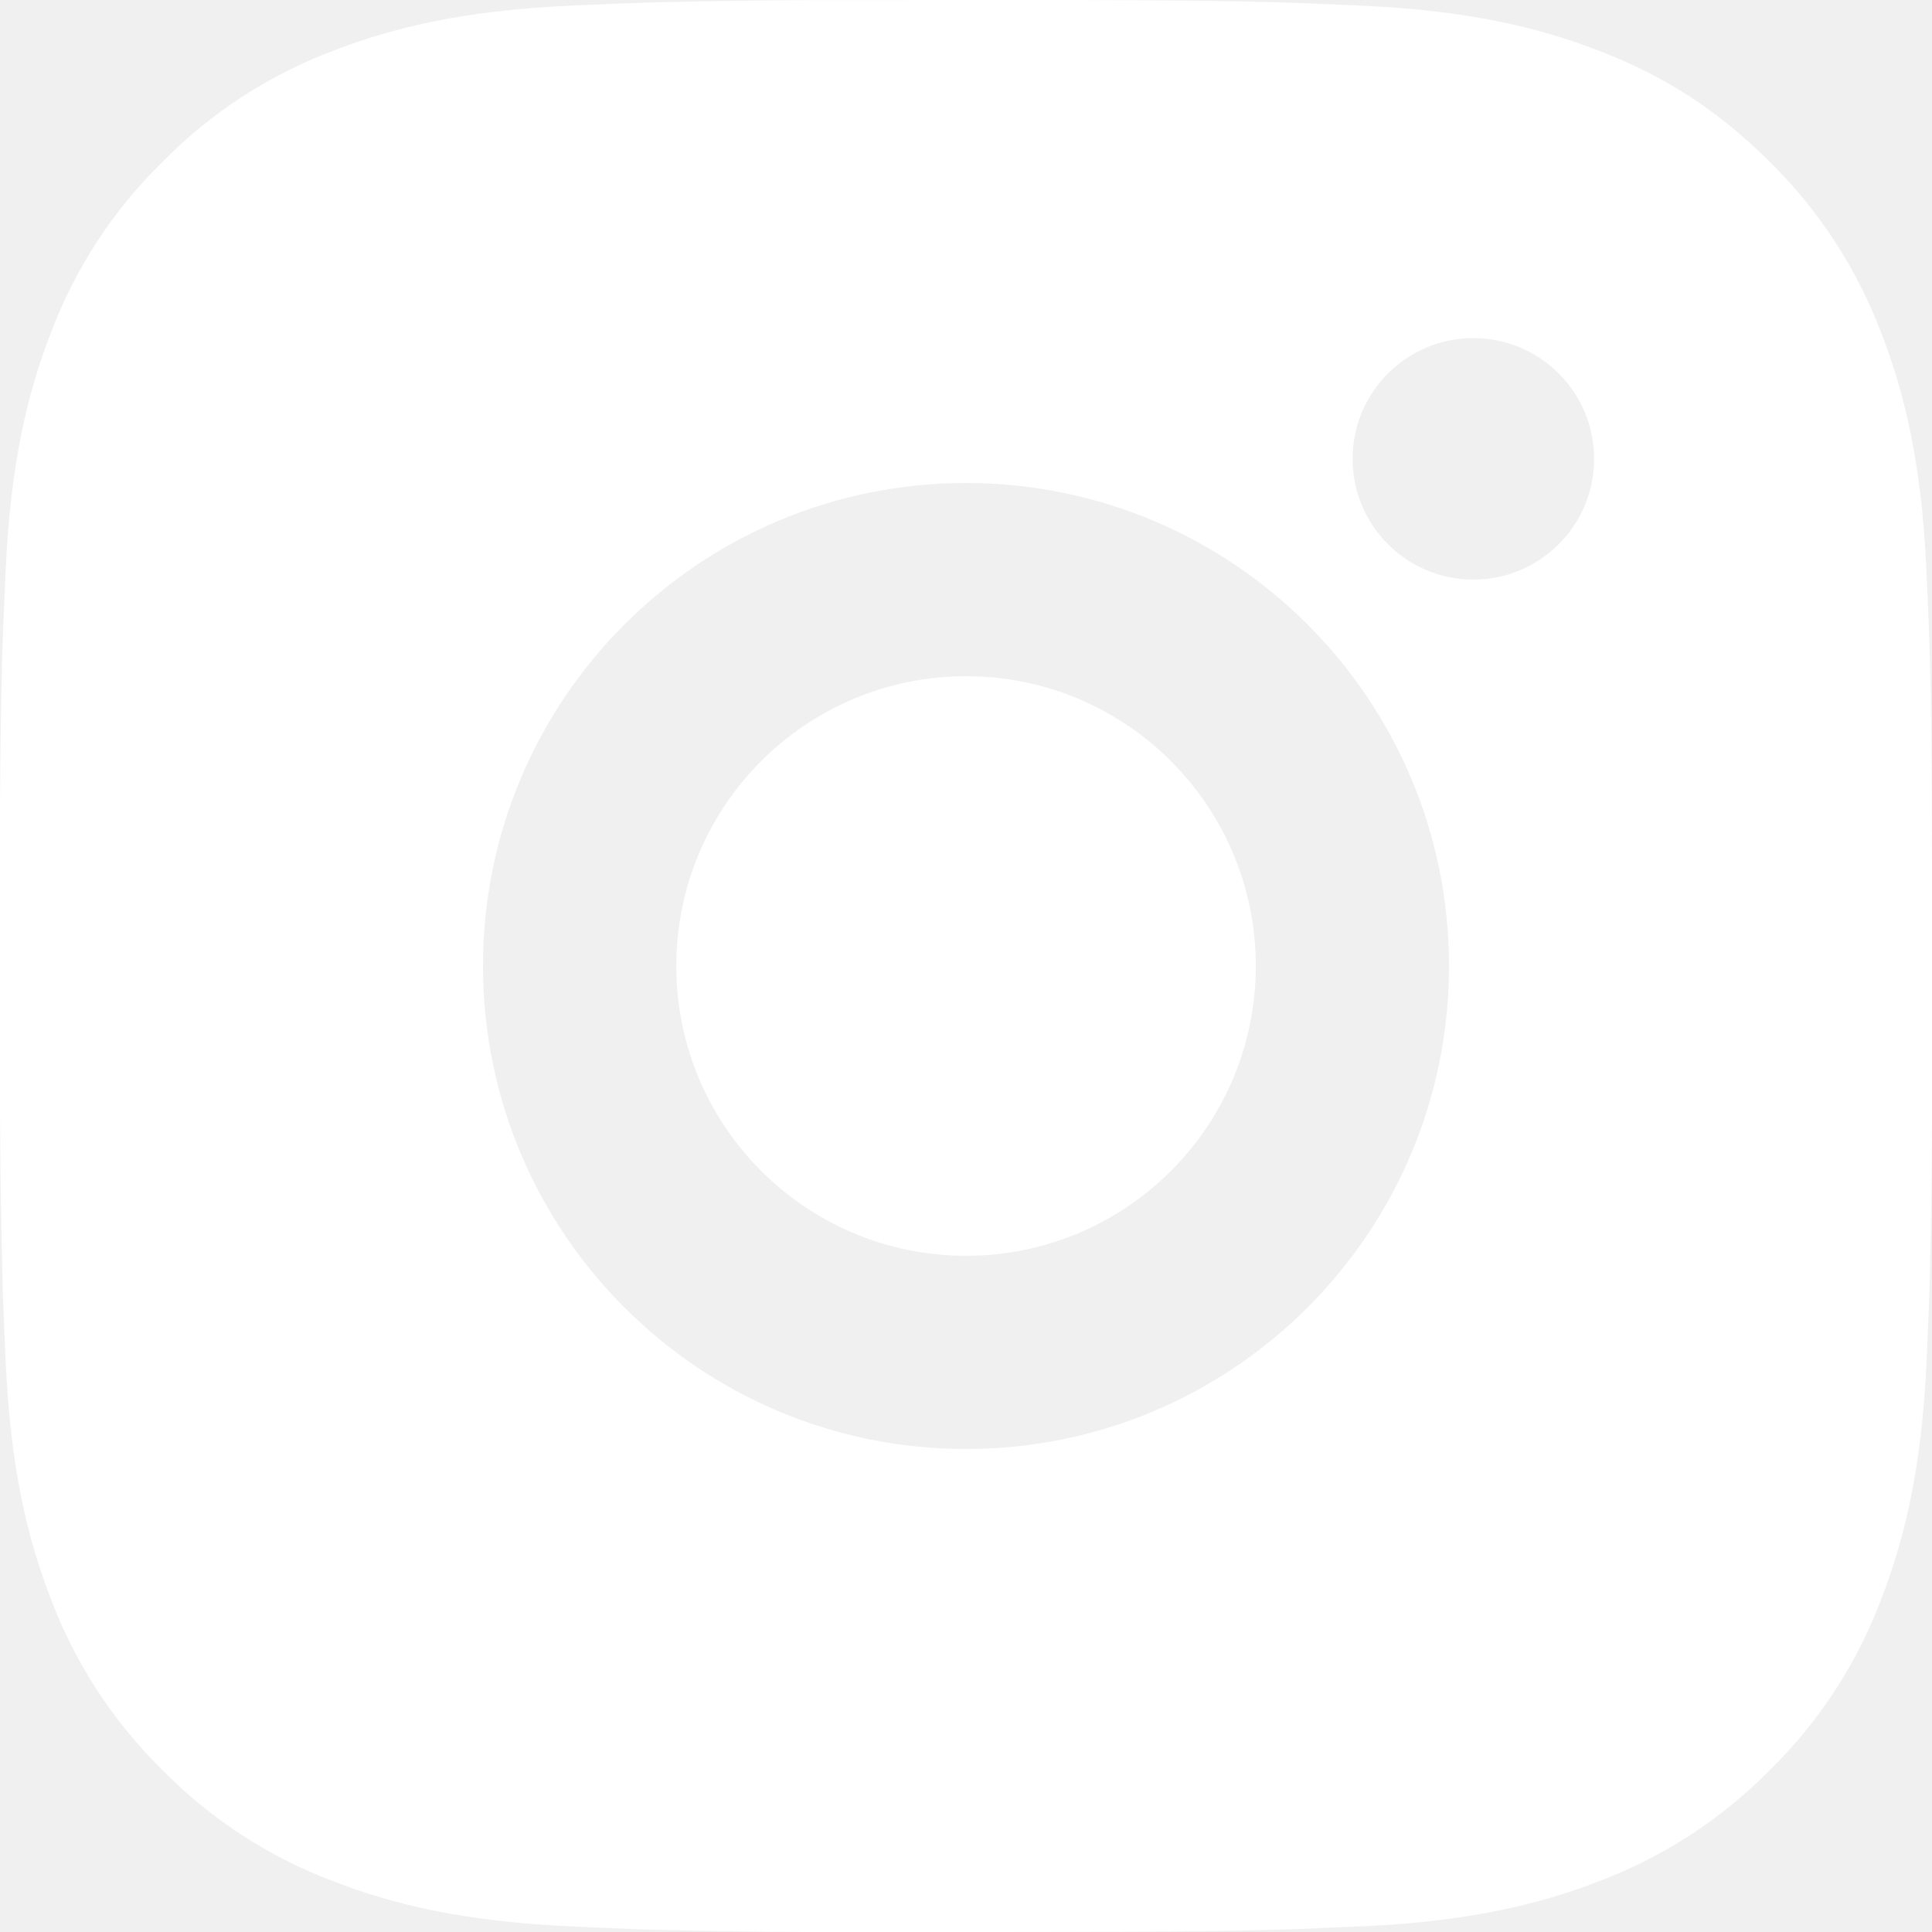
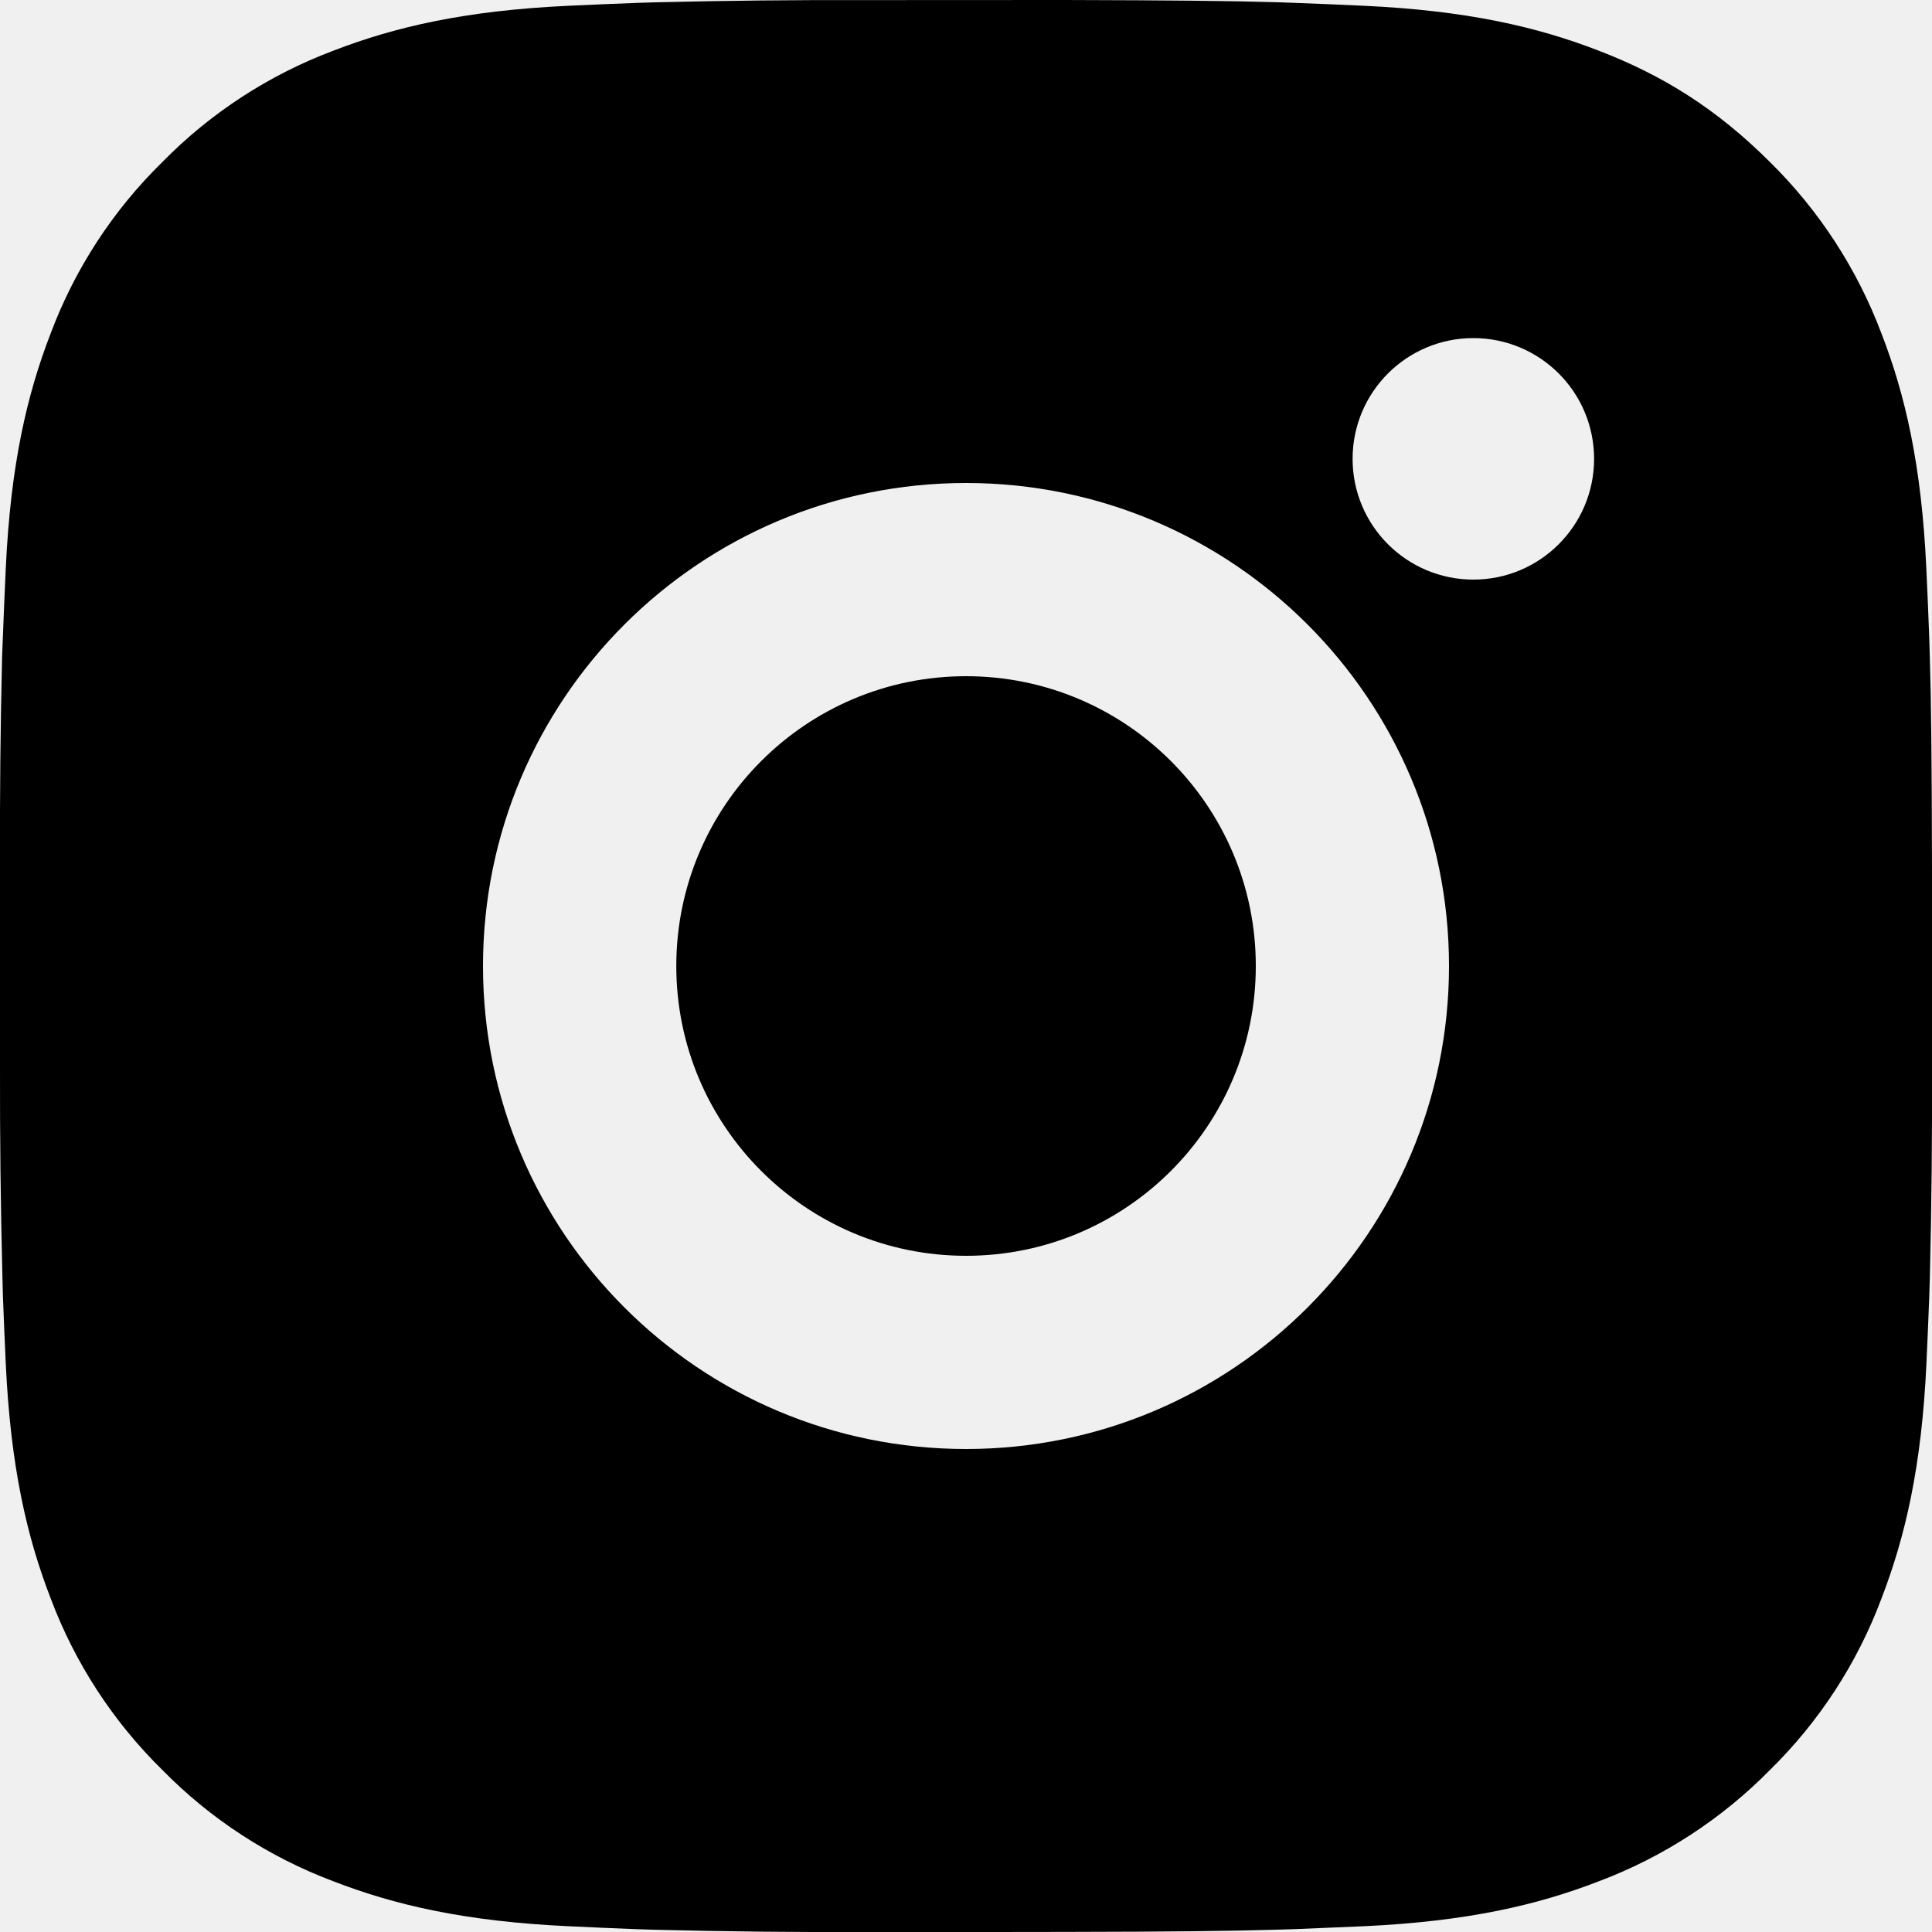
- <svg xmlns="http://www.w3.org/2000/svg" fill="none" viewBox="0 0 20 20">
-   <path fill="#fff" d="M11.029 0c1.125.003 1.696.009 2.189.023l.194.007c.224.008.445.018.712.03 1.064.05 1.79.218 2.427.465.66.254 1.216.598 1.772 1.153.508.5.901 1.105 1.153 1.772.247.637.415 1.363.465 2.428.012.266.022.487.03.712l.006.194c.015.492.02 1.063.023 2.188v2.056c.003.73-.005 1.459-.022 2.188l-.006.194c-.008.225-.018.446-.03.712-.05 1.065-.22 1.79-.466 2.428a4.883 4.883 0 0 1-1.153 1.772c-.5.508-1.105.902-1.772 1.153-.637.247-1.363.415-2.427.465l-.712.03-.194.006c-.493.014-1.064.021-2.19.023l-.745.001h-1.31c-.73.003-1.459-.005-2.188-.023l-.194-.006c-.238-.009-.475-.02-.712-.031-1.064-.05-1.79-.218-2.428-.465a4.89 4.89 0 0 1-1.771-1.153A4.903 4.903 0 0 1 .526 16.55C.279 15.913.11 15.187.06 14.122a74.098 74.098 0 0 1-.03-.712l-.005-.194A79.048 79.048 0 0 1 0 11.028V8.972a78.82 78.82 0 0 1 .022-2.188L.03 6.59c.008-.225.018-.446.03-.712.05-1.065.218-1.79.465-2.428A4.88 4.88 0 0 1 1.68 1.678 4.897 4.897 0 0 1 3.45.525C4.089.278 4.814.11 5.879.06c.266-.012.488-.022.712-.03l.194-.006A79 79 0 0 1 8.973.001L11.029 0ZM10 5a5 5 0 1 0 0 10 5 5 0 0 0 0-10Zm0 2a3 3 0 1 1 0 6 3 3 0 0 1 .002-6m5.25-3.5a1.25 1.25 0 1 0 0 2.5 1.25 1.25 0 0 0 0-2.5Z" />
+ <svg xmlns="http://www.w3.org/2000/svg" viewBox="0 0 20 20">
+   <path d="M11.029 0c1.125.003 1.696.009 2.189.023l.194.007c.224.008.445.018.712.03 1.064.05 1.79.218 2.427.465.66.254 1.216.598 1.772 1.153.508.5.901 1.105 1.153 1.772.247.637.415 1.363.465 2.428.012.266.022.487.03.712l.006.194c.015.492.02 1.063.023 2.188v2.056c.003.73-.005 1.459-.022 2.188l-.006.194c-.008.225-.018.446-.03.712-.05 1.065-.22 1.79-.466 2.428a4.883 4.883 0 0 1-1.153 1.772c-.5.508-1.105.902-1.772 1.153-.637.247-1.363.415-2.427.465l-.712.03-.194.006c-.493.014-1.064.021-2.19.023l-.745.001h-1.31c-.73.003-1.459-.005-2.188-.023l-.194-.006c-.238-.009-.475-.02-.712-.031-1.064-.05-1.79-.218-2.428-.465a4.89 4.89 0 0 1-1.771-1.153A4.903 4.903 0 0 1 .526 16.55C.279 15.913.11 15.187.06 14.122a74.098 74.098 0 0 1-.03-.712l-.005-.194A79.048 79.048 0 0 1 0 11.028V8.972a78.82 78.82 0 0 1 .022-2.188L.03 6.59c.008-.225.018-.446.03-.712.05-1.065.218-1.79.465-2.428A4.88 4.88 0 0 1 1.68 1.678 4.897 4.897 0 0 1 3.45.525C4.089.278 4.814.11 5.879.06c.266-.012.488-.022.712-.03l.194-.006A79 79 0 0 1 8.973.001L11.029 0ZM10 5a5 5 0 1 0 0 10 5 5 0 0 0 0-10Zm0 2a3 3 0 1 1 0 6 3 3 0 0 1 .002-6m5.25-3.5a1.25 1.25 0 1 0 0 2.5 1.25 1.25 0 0 0 0-2.5Z" />
</svg>
